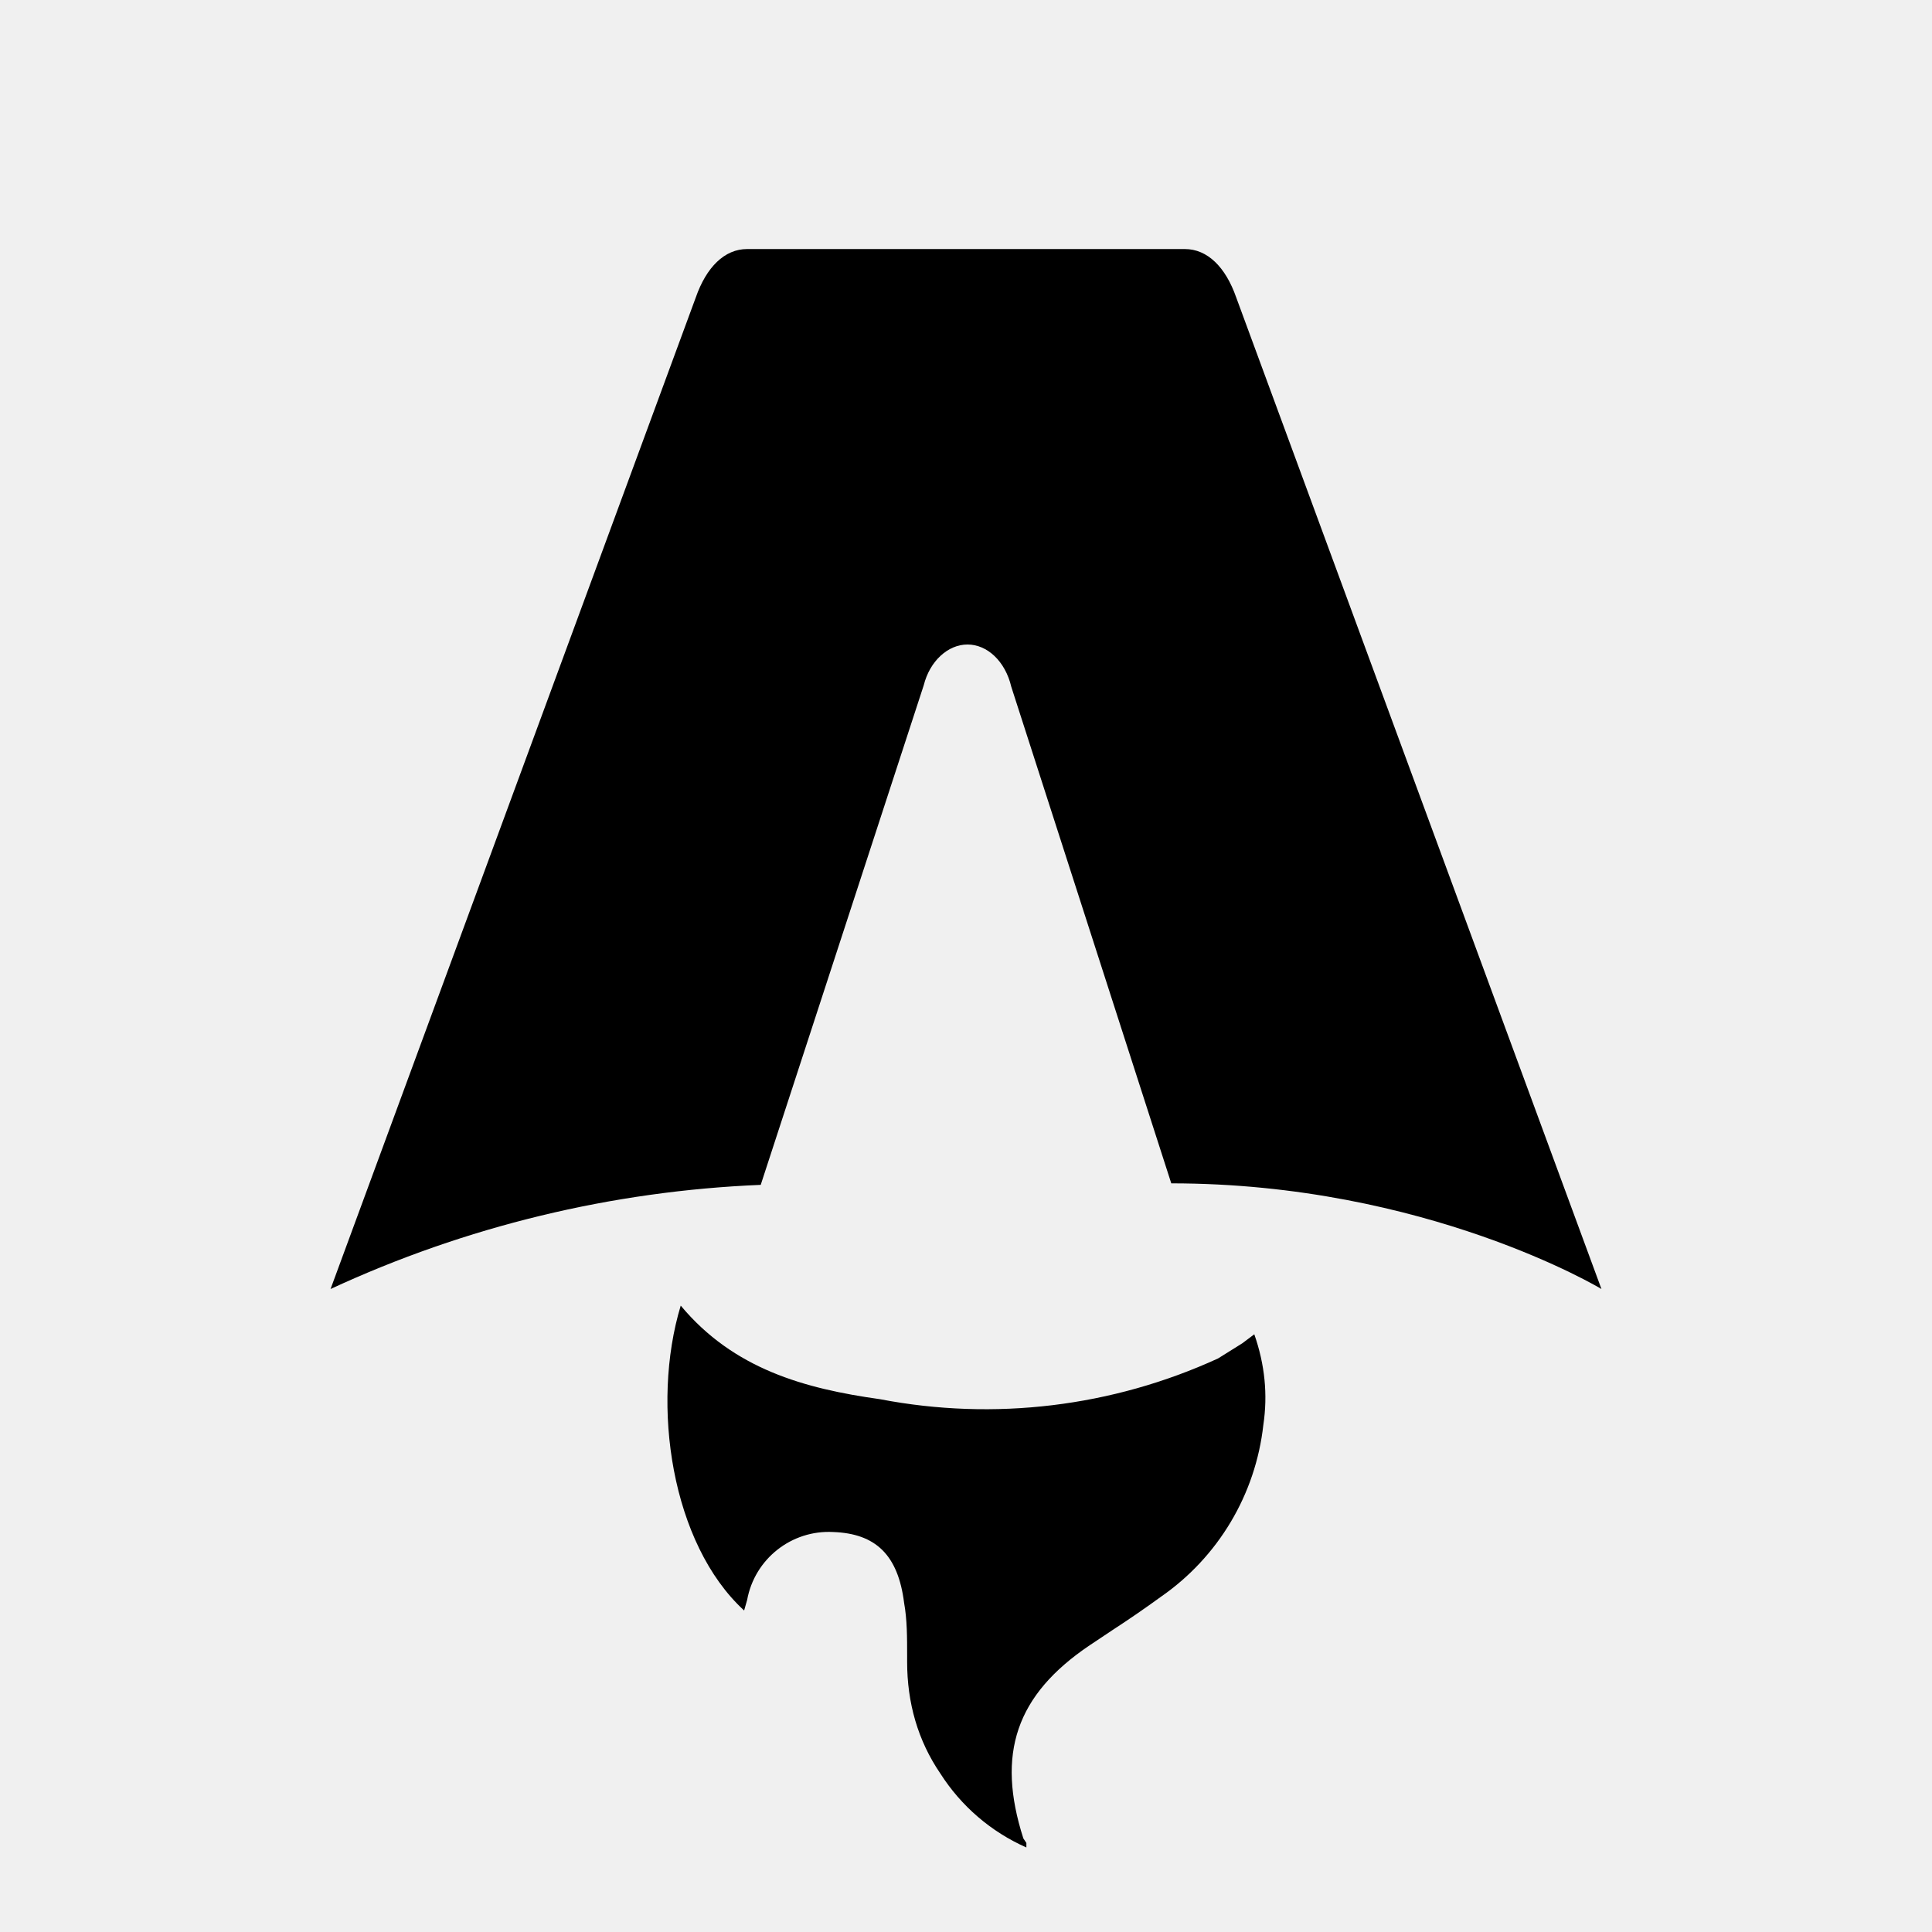
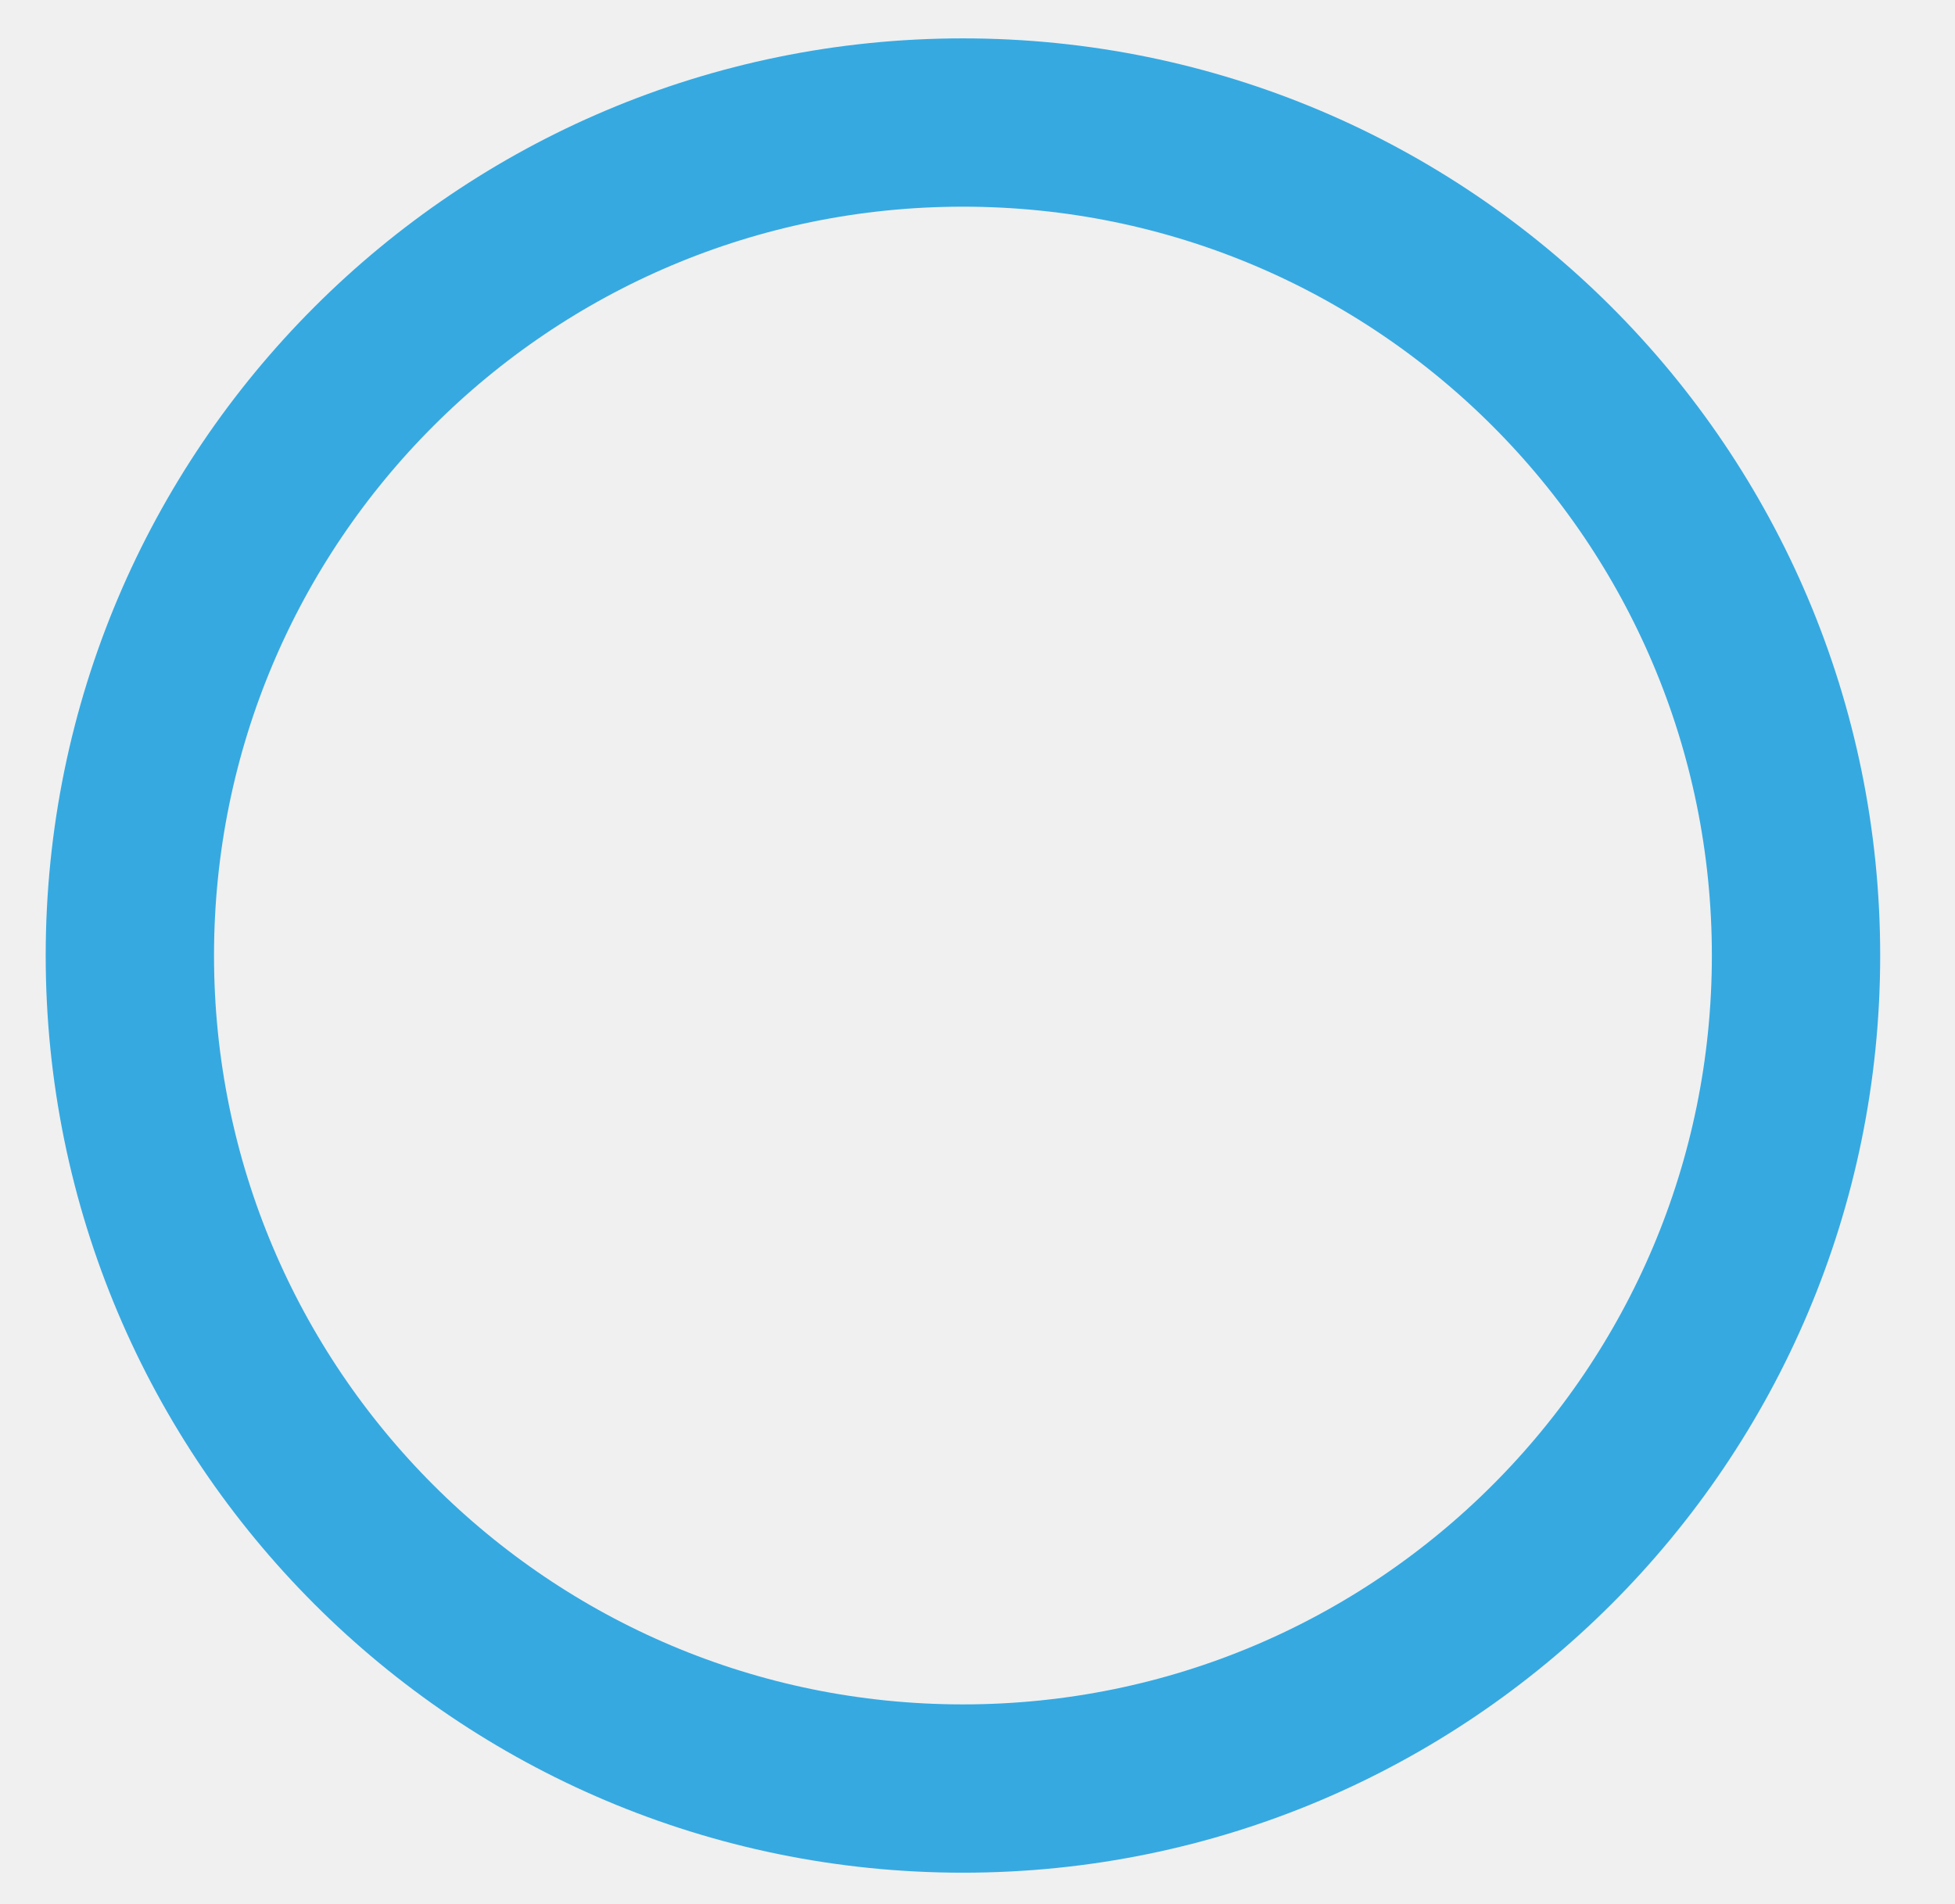
- <svg xmlns="http://www.w3.org/2000/svg" fill="none" viewBox="0 0 128 128">
-   <path d="M50.4 78.5a75.1 75.1 0 0 0-28.5 6.9l24.2-65.7c.7-2 1.9-3.2 3.4-3.2h29c1.5 0 2.7 1.2 3.4 3.2l24.2 65.7s-11.6-7-28.5-7L67 45.5c-.4-1.7-1.6-2.8-2.9-2.8-1.3 0-2.5 1.1-2.9 2.7L50.4 78.5Zm-1.1 28.2Zm-4.2-20.2c-2 6.6-.6 15.8 4.2 20.2a17.5 17.5 0 0 1 .2-.7 5.5 5.5 0 0 1 5.7-4.5c2.8.1 4.3 1.5 4.7 4.7.2 1.1.2 2.3.2 3.5v.4c0 2.7.7 5.2 2.2 7.4a13 13 0 0 0 5.7 4.9v-.3l-.2-.3c-1.8-5.6-.5-9.5 4.4-12.8l1.5-1a73 73 0 0 0 3.2-2.2 16 16 0 0 0 6.8-11.4c.3-2 .1-4-.6-6l-.8.6-1.6 1a37 37 0 0 1-22.4 2.7c-5-.7-9.7-2-13.2-6.2Z" />
-   <style>
-         path { fill: #000; }
-         @media (prefers-color-scheme: dark) {
-             path { fill: #FFF; }
-         }
+ <svg xmlns="http://www.w3.org/2000/svg" id="Ebene_1" data-name="Ebene 1" viewBox="0 0 464.6 452.51">
+   <defs>
+     <style>
+       .cls-1 {
+         fill: none;
+         stroke: #36a9e1;
+         stroke-miterlimit: 10;
+         stroke-width: 40px;
+       }
    </style>
+   </defs>
+   <circle class="cls-1" cx="228.84" cy="227.1" r="197.98" />
</svg>
